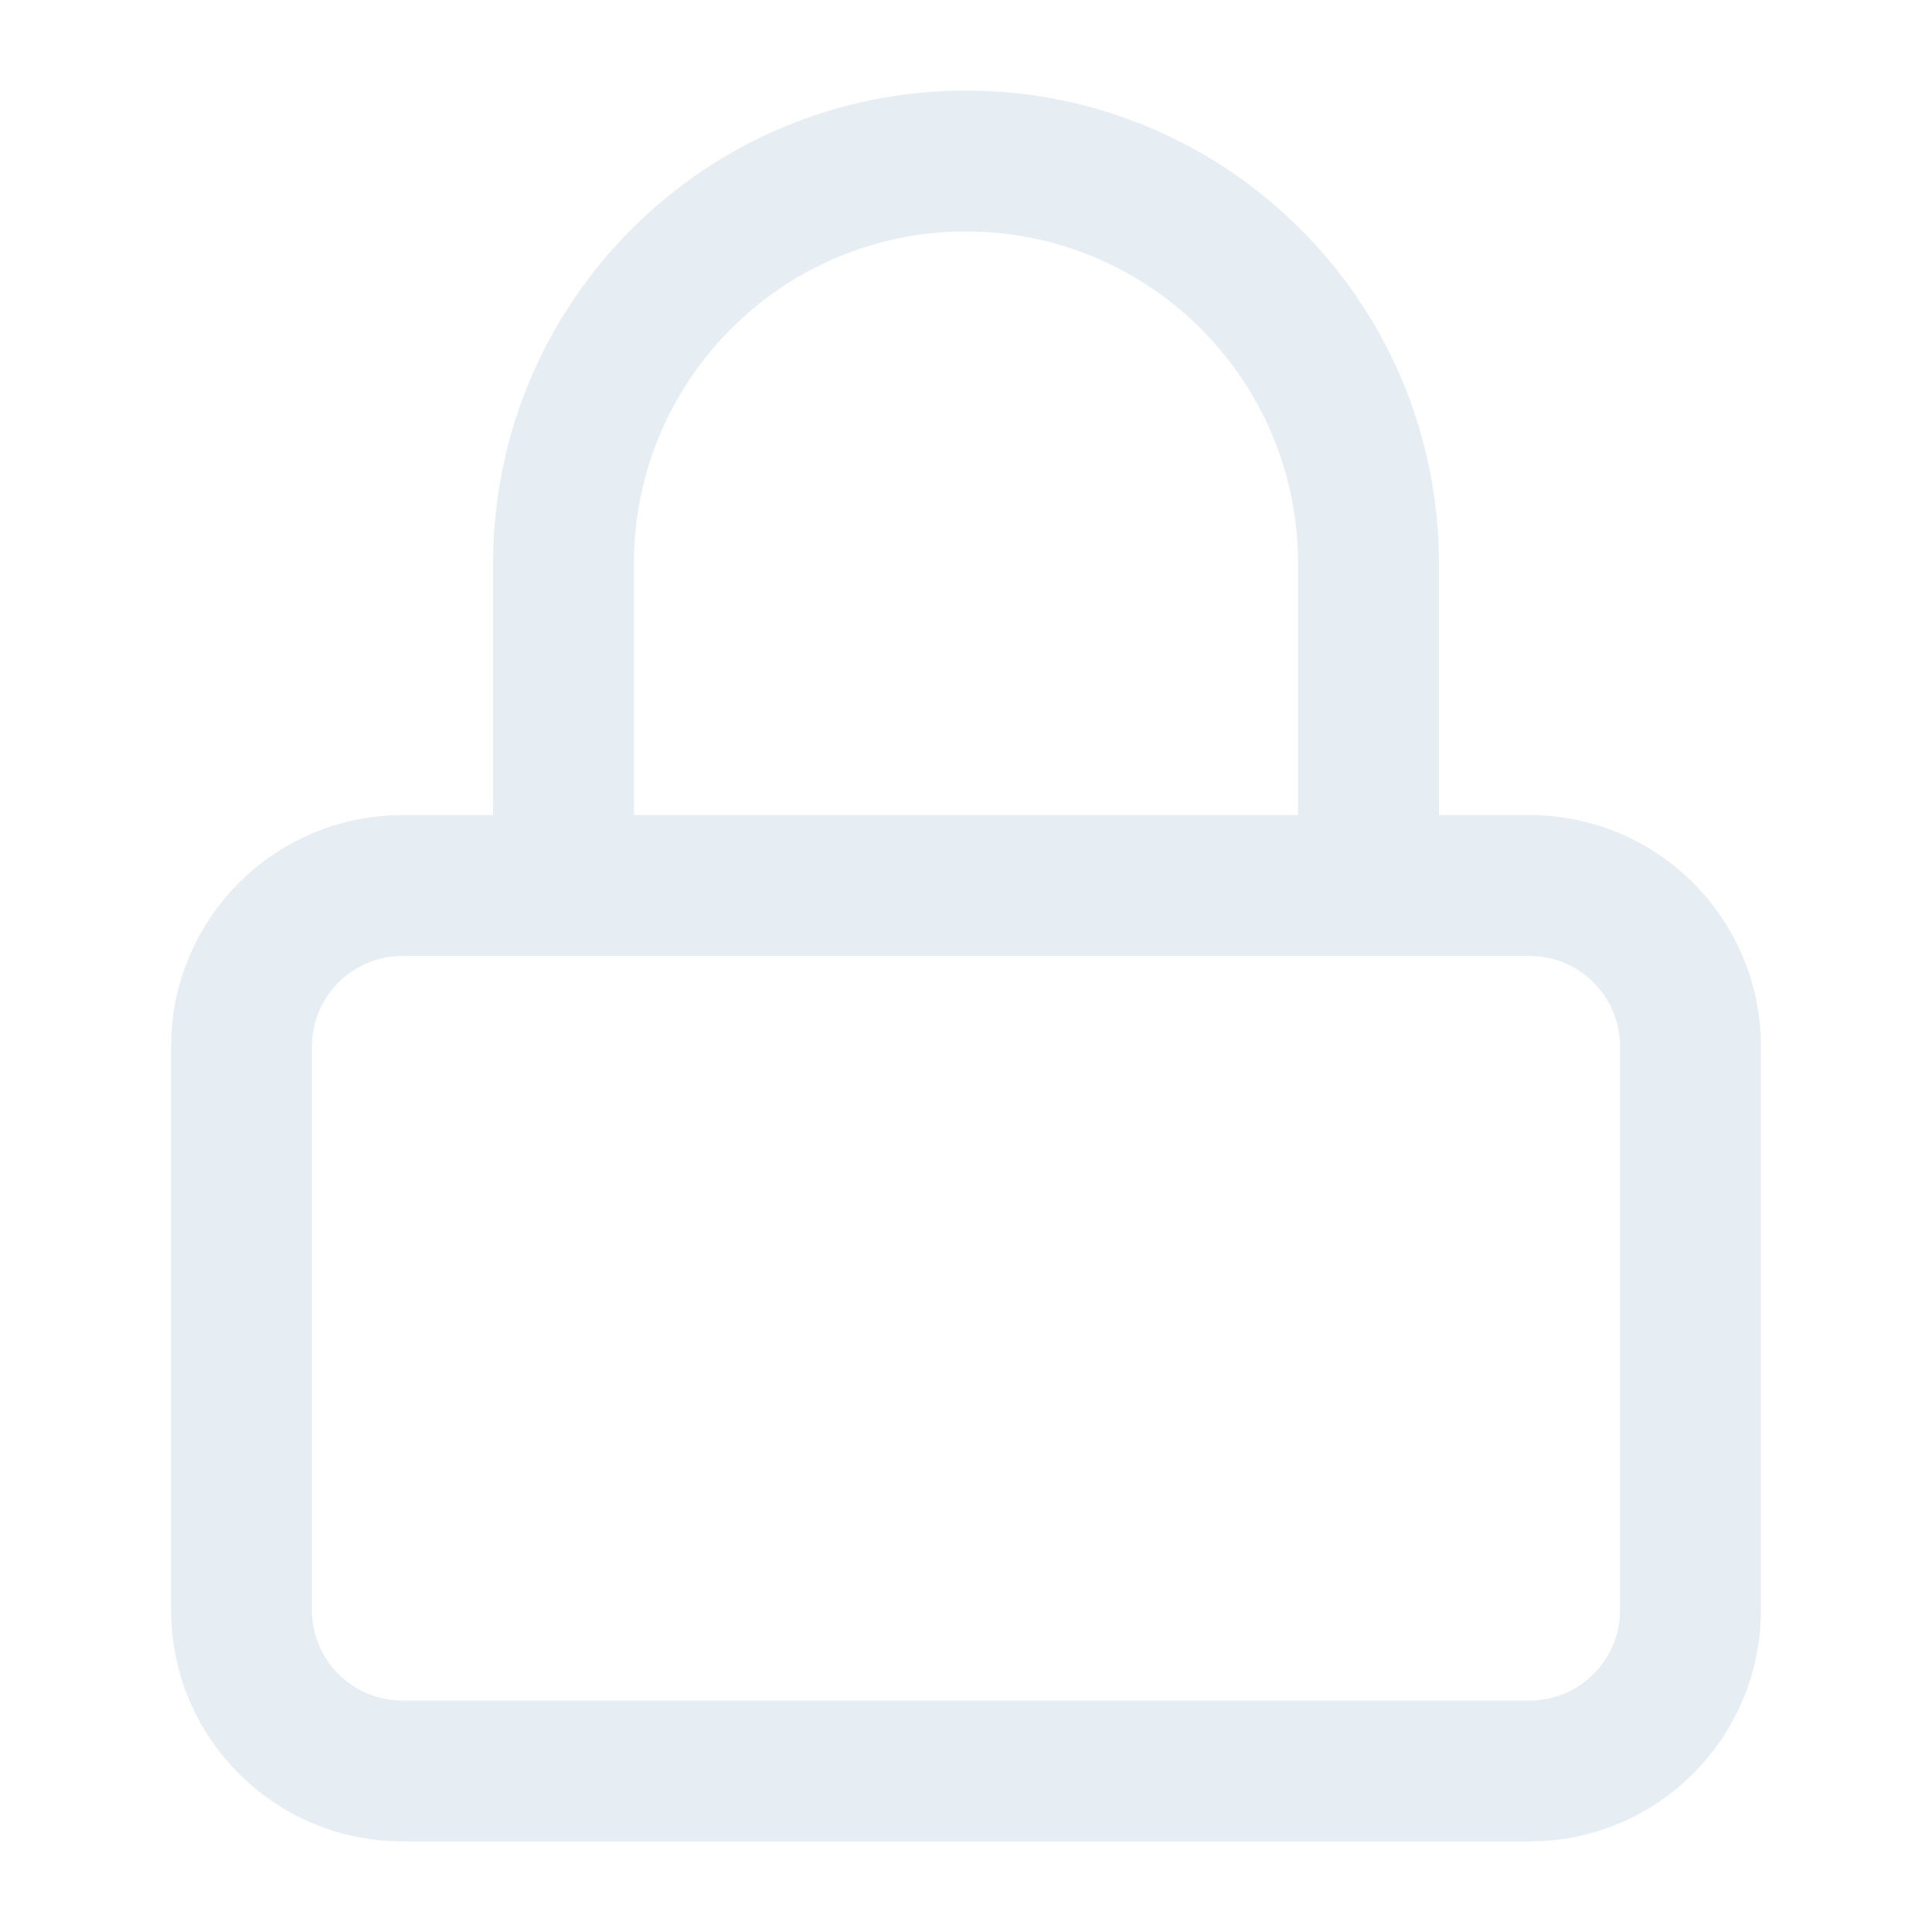
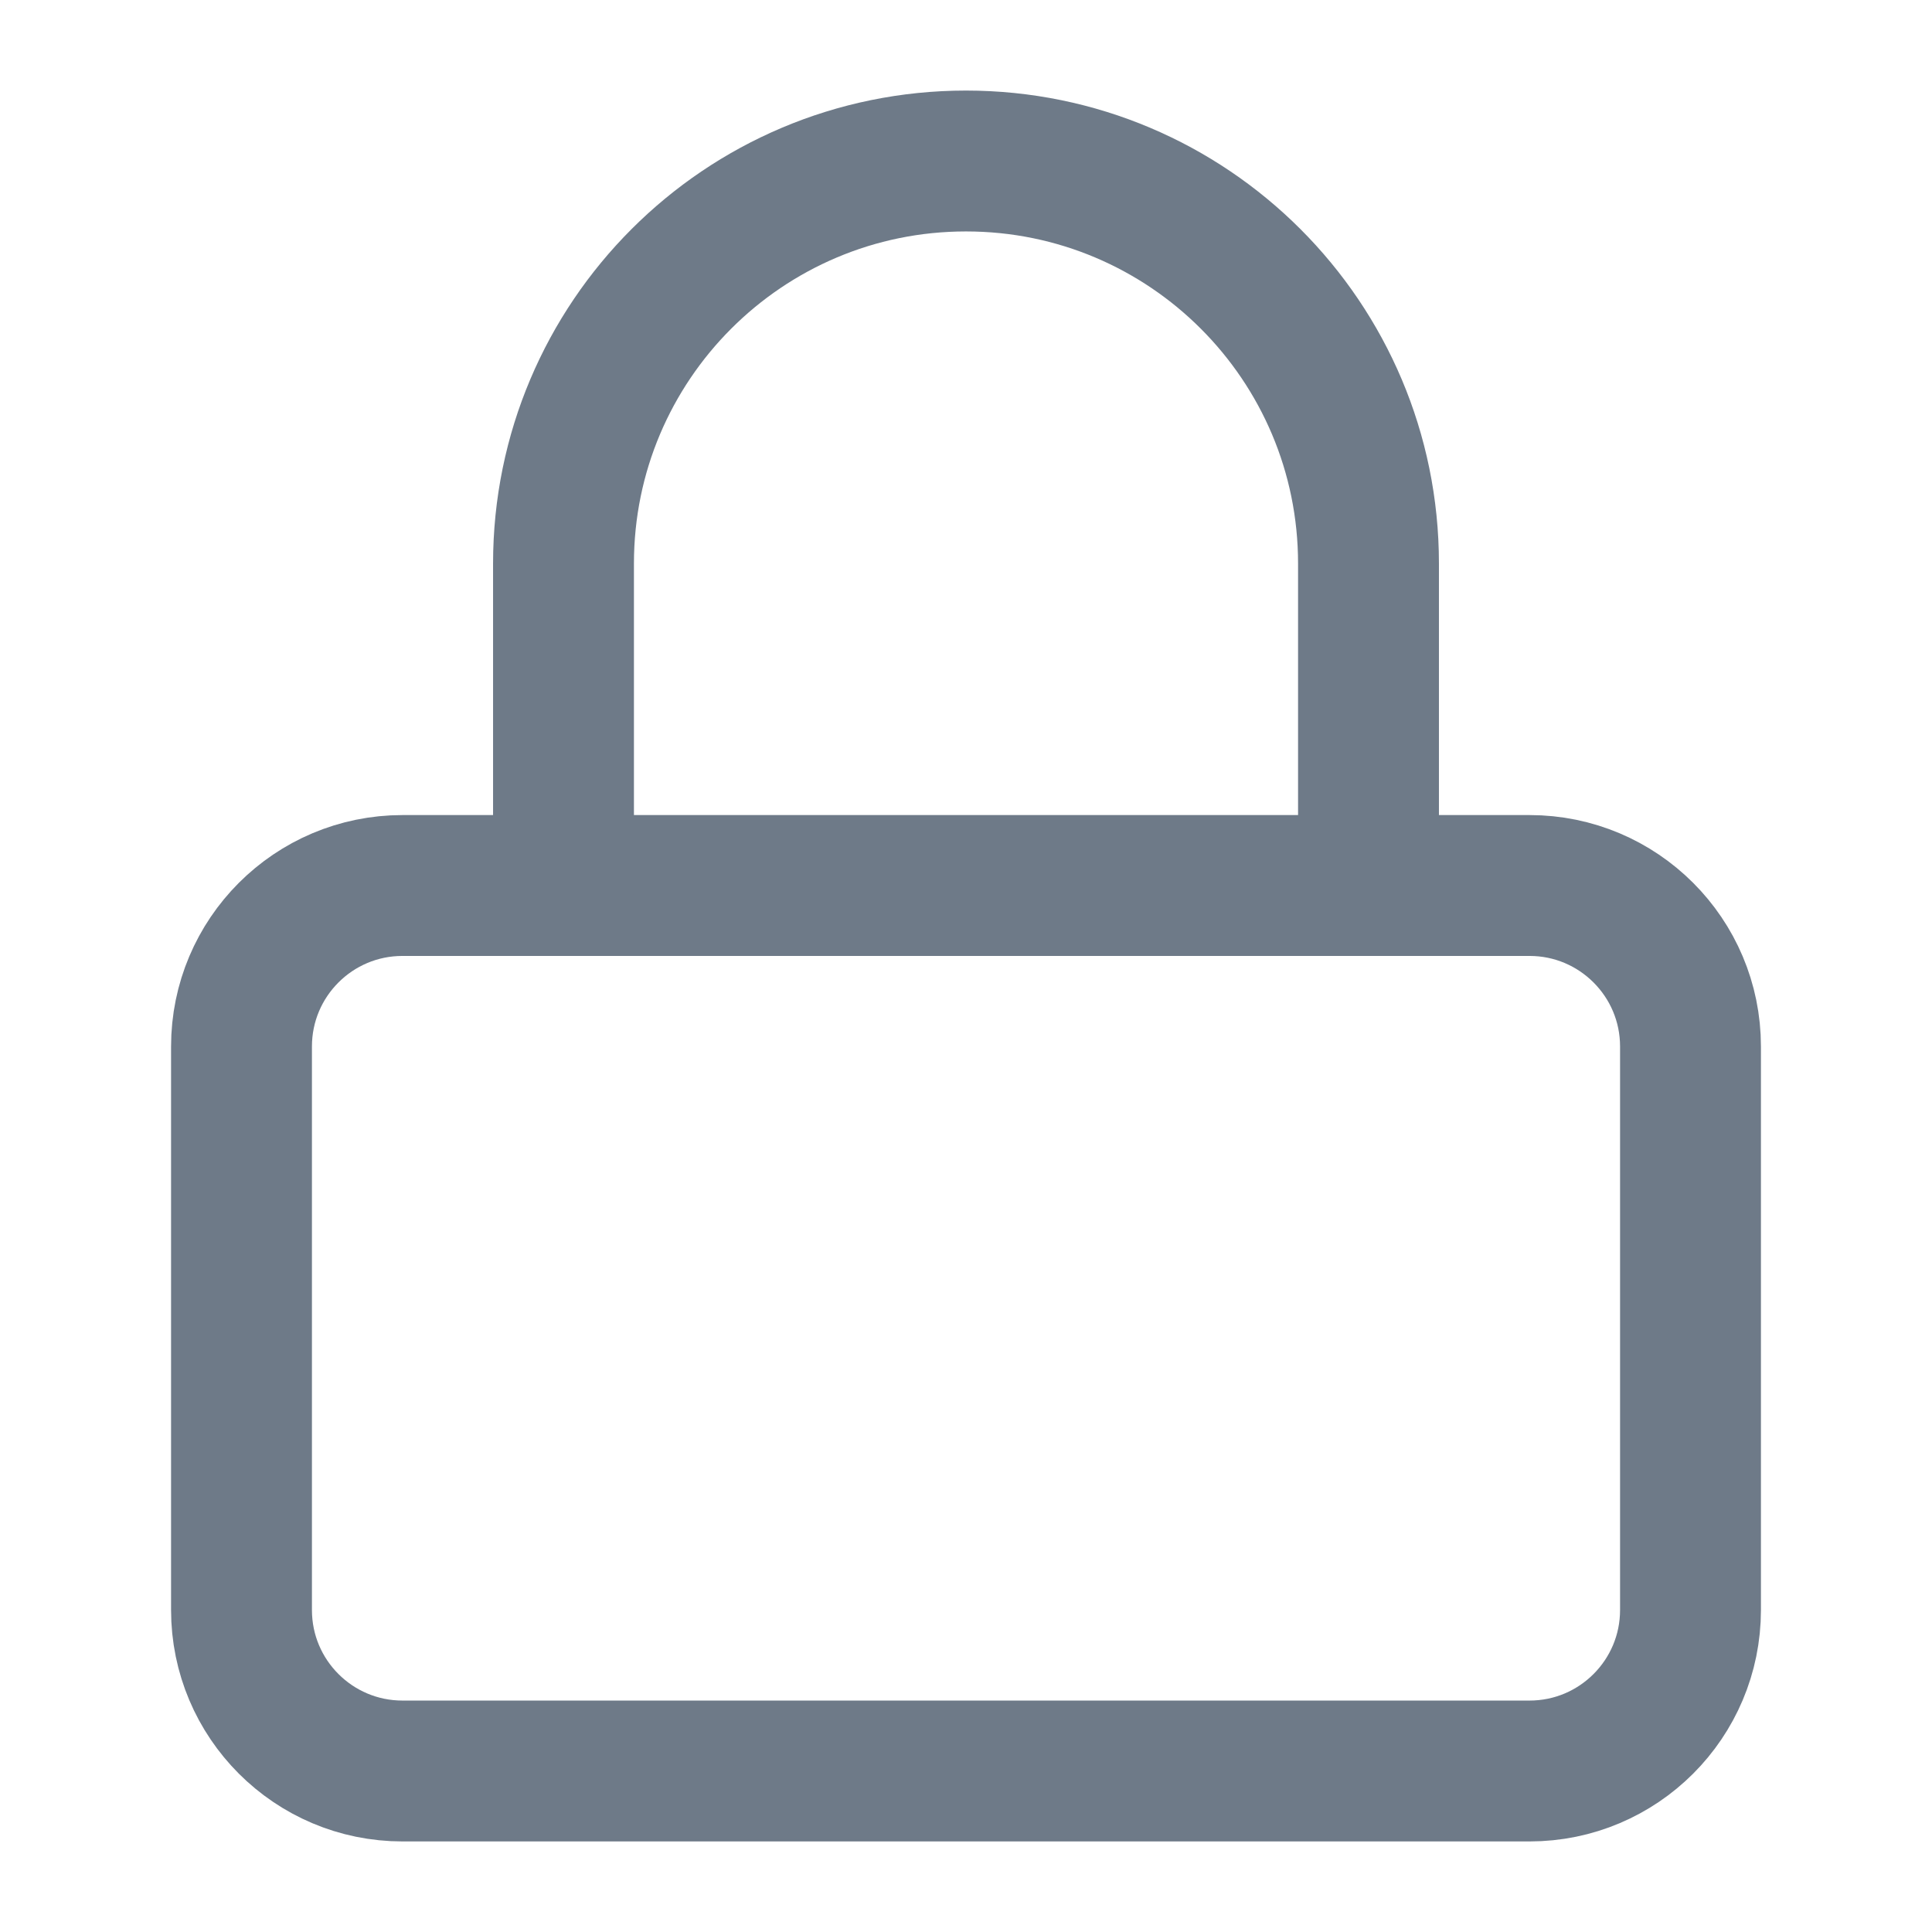
<svg xmlns="http://www.w3.org/2000/svg" viewBox="0 0 24 24" width="24" height="24">
-   <style type="text/css" id="current-color-scheme">.ColorScheme-Text{color:#e6edf3;}</style>
+   <style type="text/css" id="current-color-scheme">.ColorScheme-Text{color:#6e7a88;}</style>
  <g class="ColorScheme-Text" fill="none" stroke="currentColor" stroke-width="1.75" stroke-linecap="round" stroke-linejoin="round">
    <rect width="18" height="11" x="3" y="11" rx="2" ry="2" />
    <path d="M7 11V7a5 5 0 0 1 10 0v4" />
  </g>
</svg>
